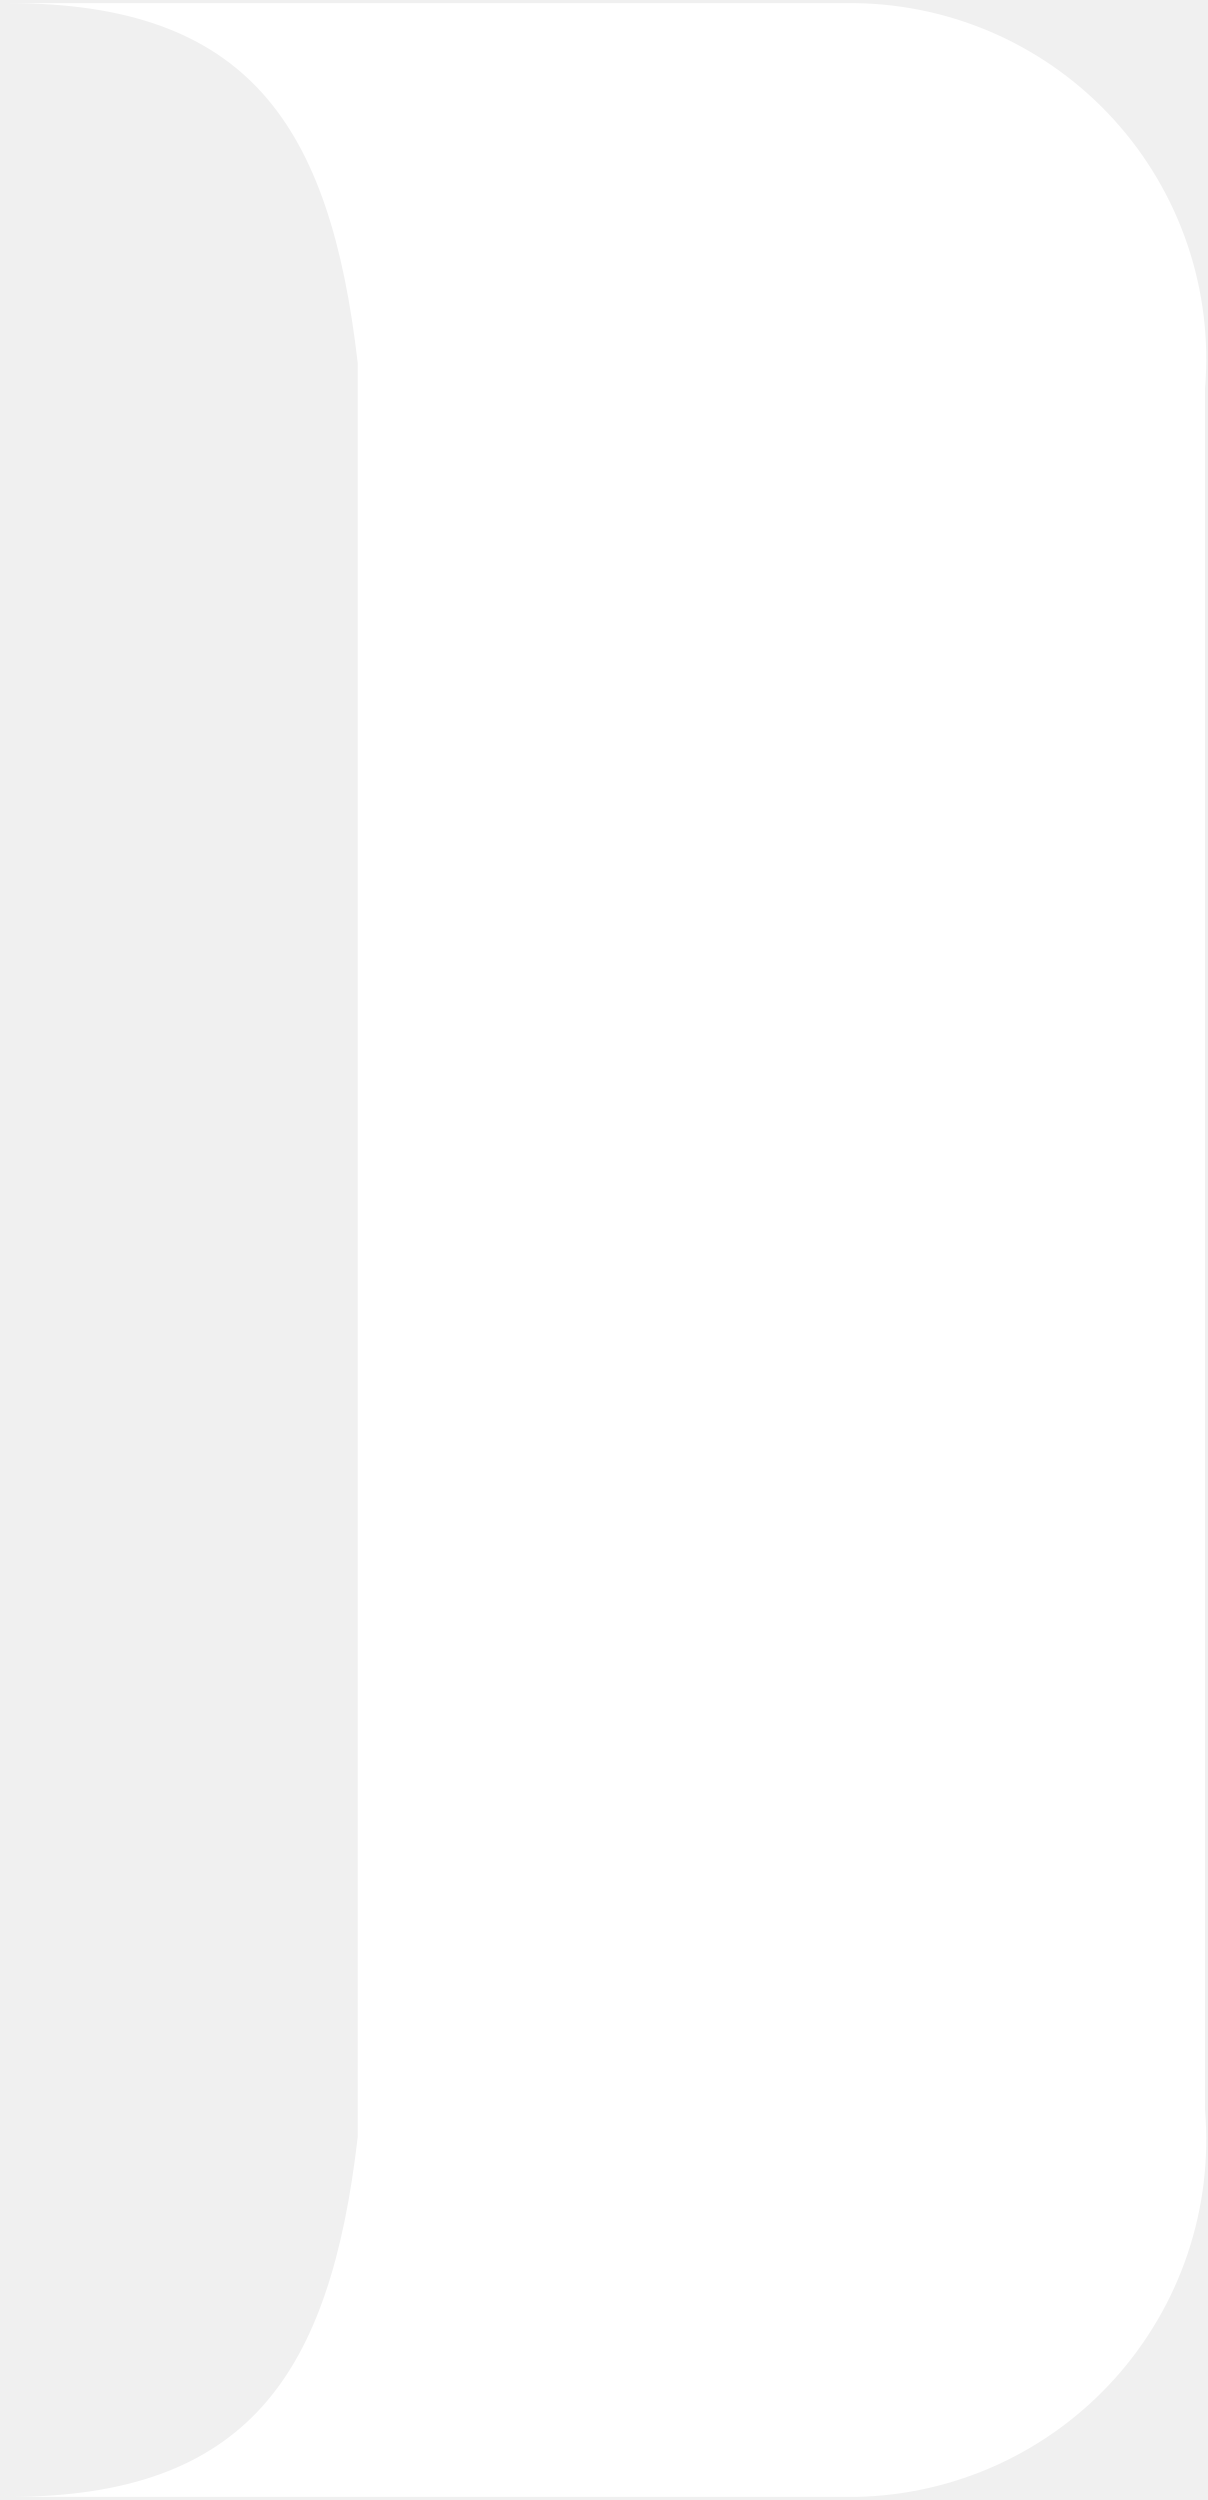
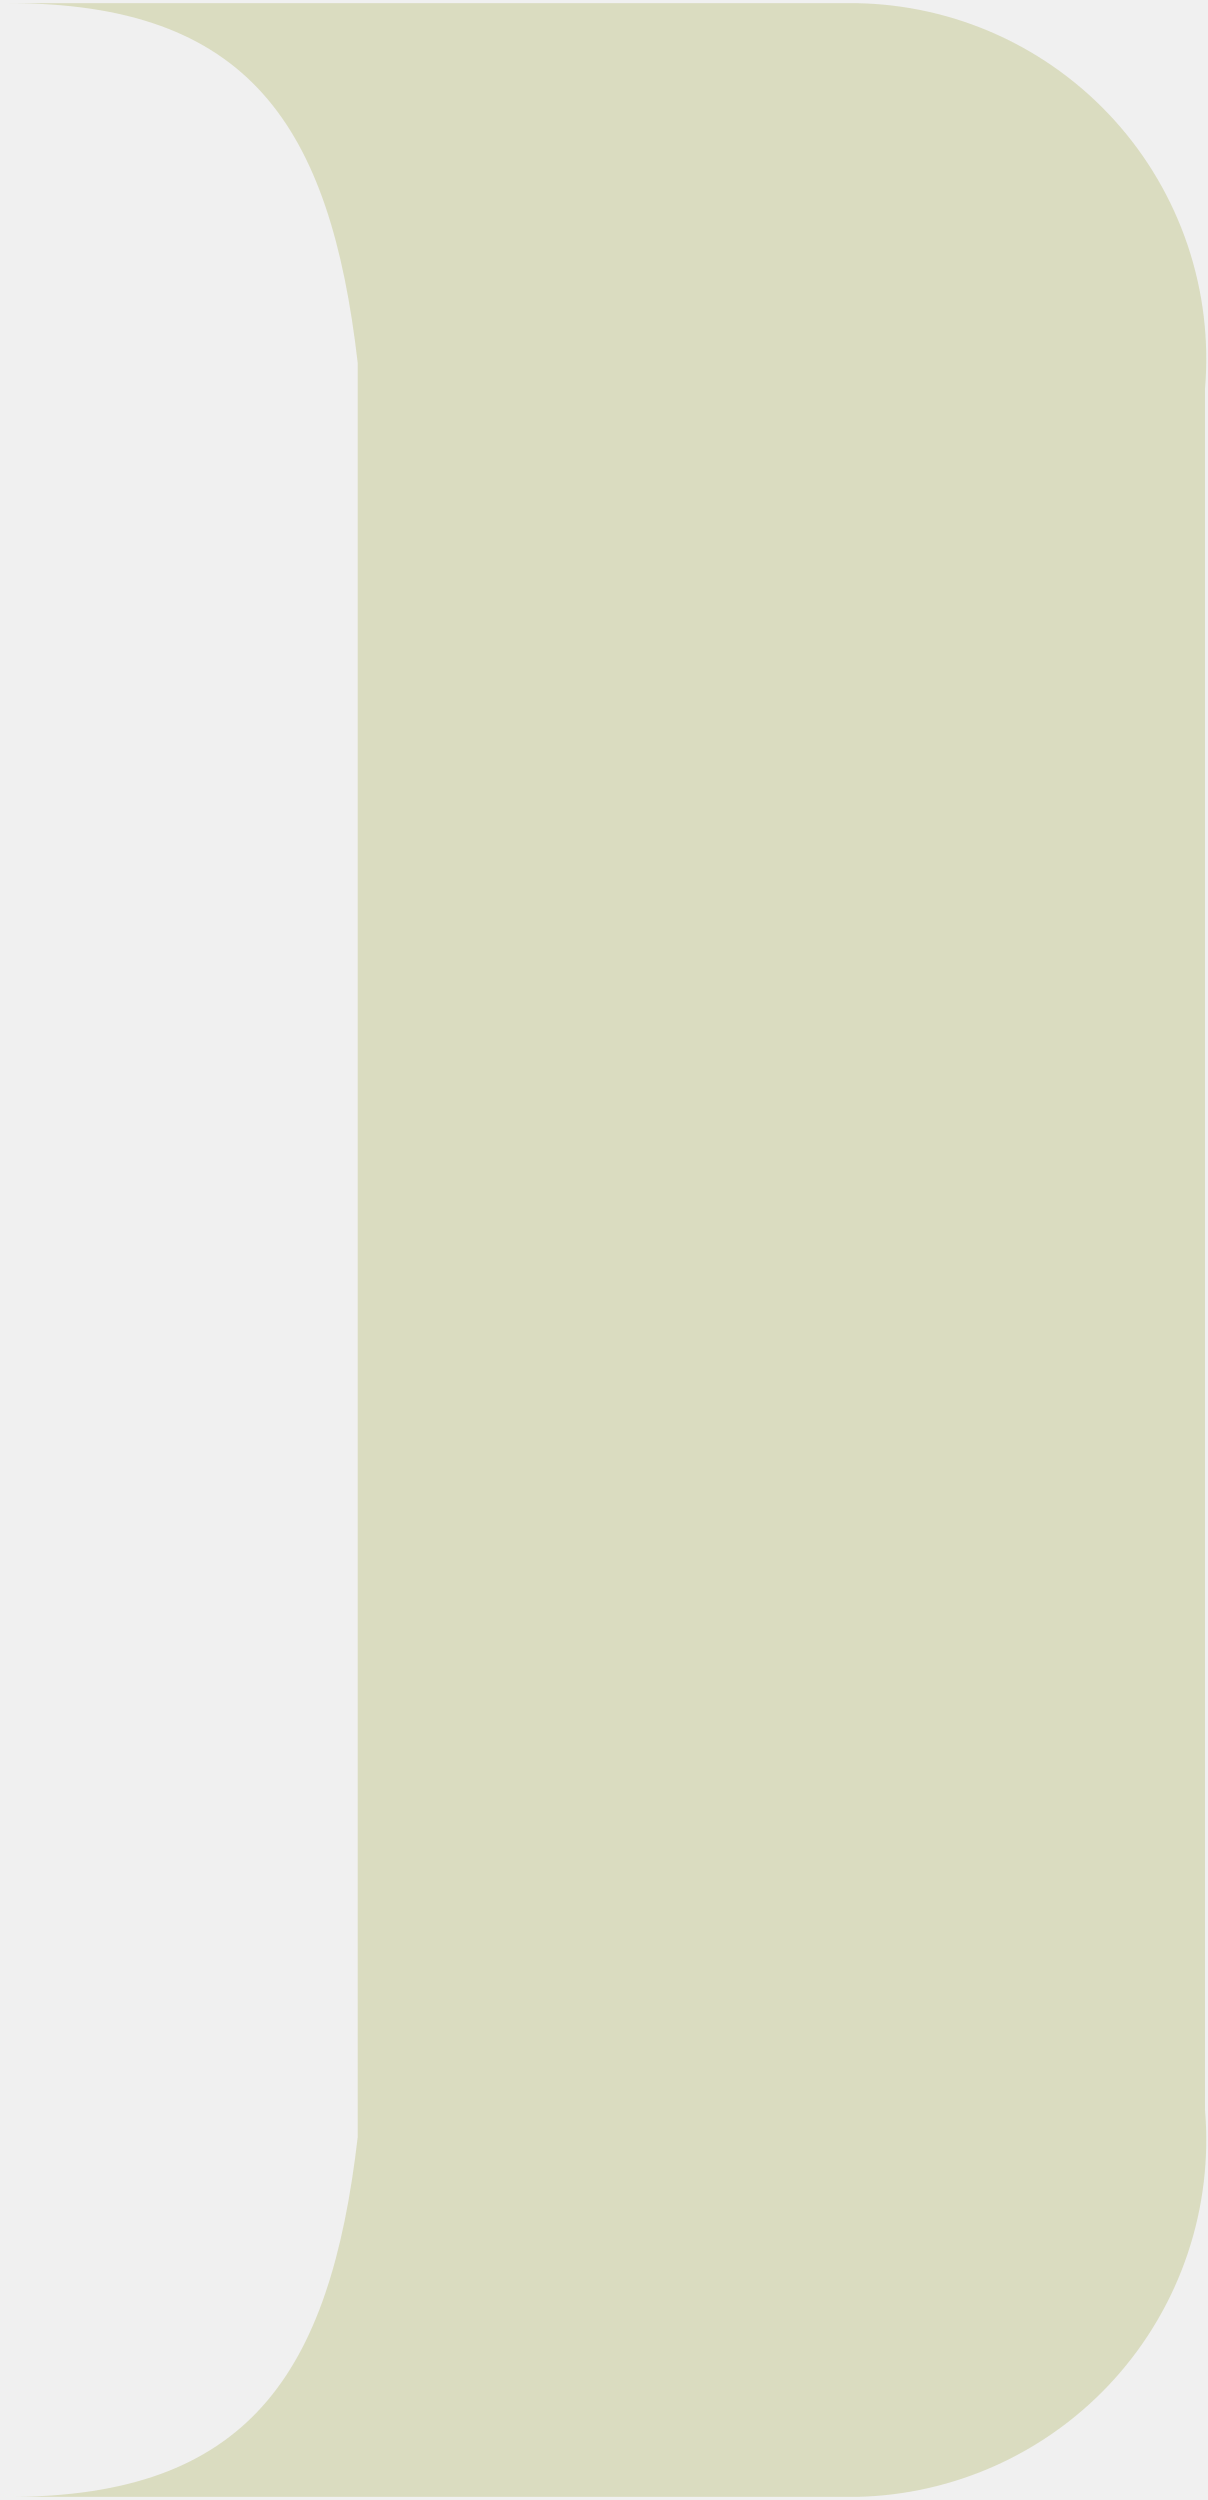
<svg xmlns="http://www.w3.org/2000/svg" width="128" height="265" viewBox="0 0 128 265" fill="none">
-   <path d="M125.893 238.887C127.542 233.978 128.167 228.783 127.728 223.624V41.238C128.167 36.085 127.543 30.897 125.892 25.996C124.241 21.096 121.6 16.587 118.132 12.75C114.664 8.914 110.444 5.832 105.735 3.696C101.025 1.561 95.926 0.417 90.755 0.335H0.945C26.273 0.335 35.006 13.145 37.917 38.472V226.535C35.006 251.716 26.273 264.671 0.945 264.671H90.755C95.933 264.57 101.034 263.408 105.745 261.256C110.455 259.105 114.673 256.009 118.139 252.161C121.604 248.314 124.244 243.796 125.893 238.887Z" fill="white" />
+   <path d="M125.893 238.887C127.542 233.978 128.167 228.783 127.728 223.624V41.238C128.167 36.085 127.543 30.897 125.892 25.996C124.241 21.096 121.6 16.587 118.132 12.75C114.664 8.914 110.444 5.832 105.735 3.696C101.025 1.561 95.926 0.417 90.755 0.335H0.945C26.273 0.335 35.006 13.145 37.917 38.472V226.535C35.006 251.716 26.273 264.671 0.945 264.671H90.755C95.933 264.57 101.034 263.408 105.745 261.256C110.455 259.105 114.673 256.009 118.139 252.161C121.604 248.314 124.244 243.796 125.893 238.887Z" fill="#868E01" fill-opacity="0.2" />
</svg>
